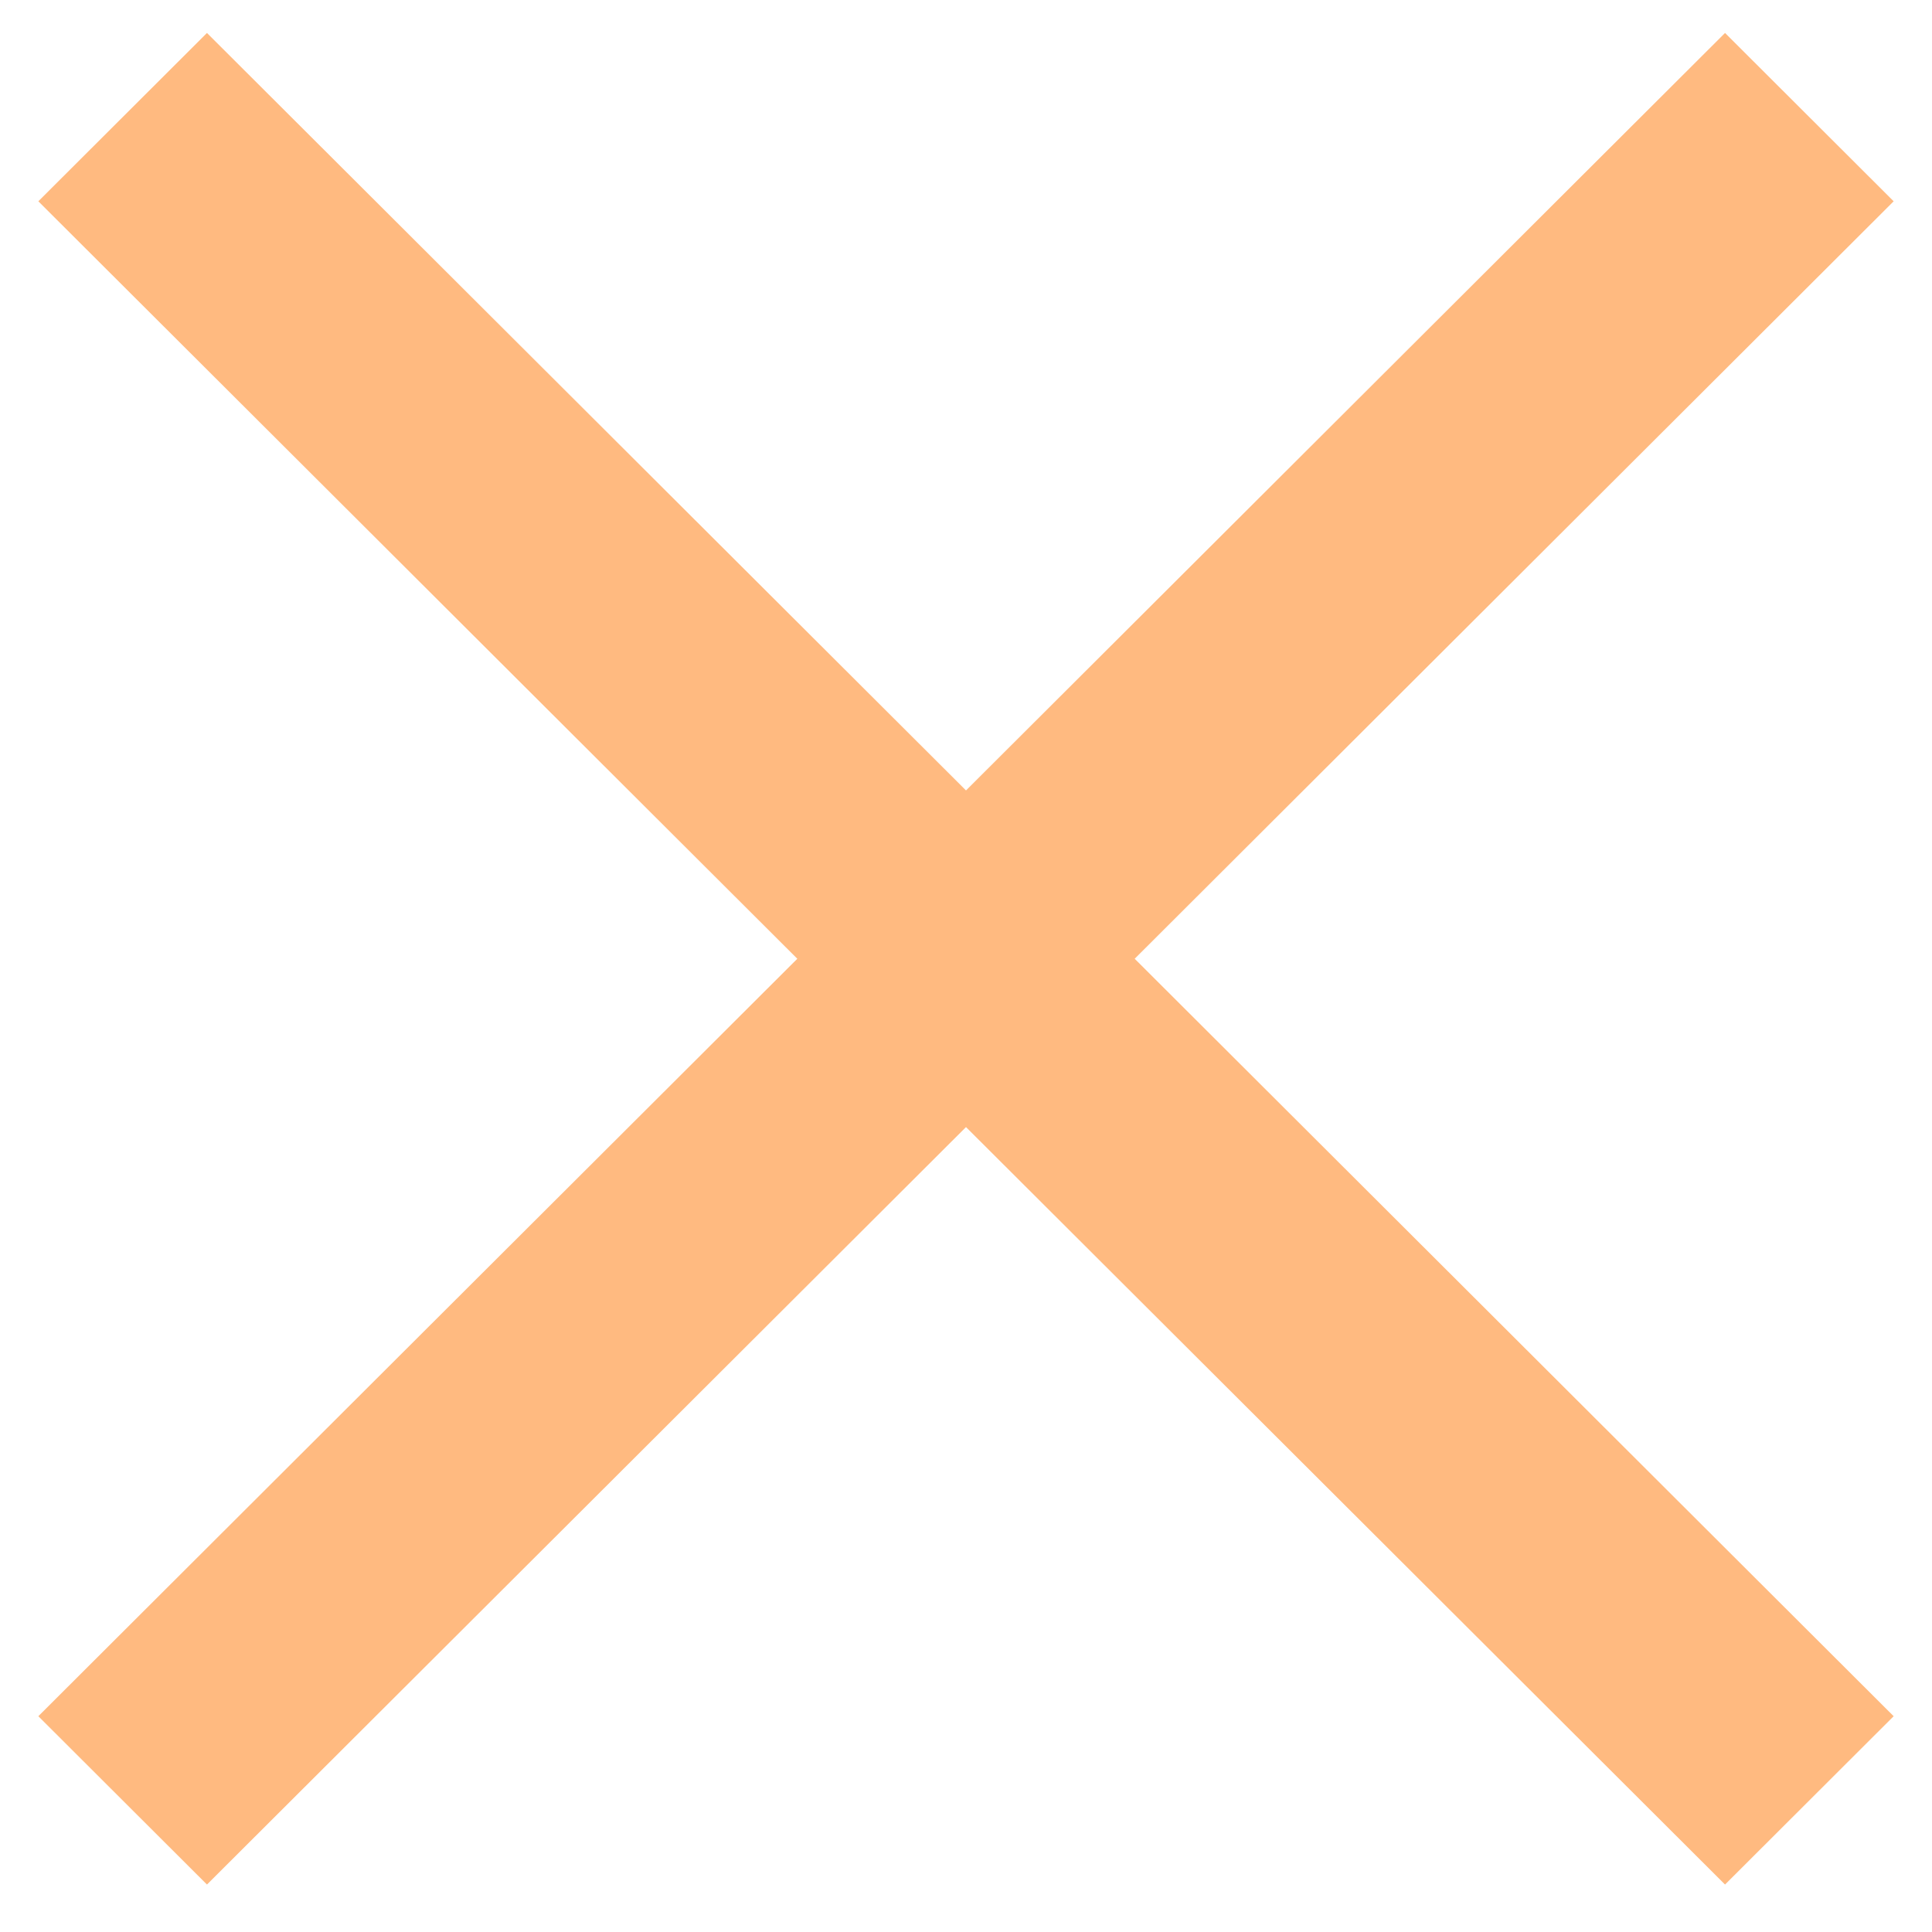
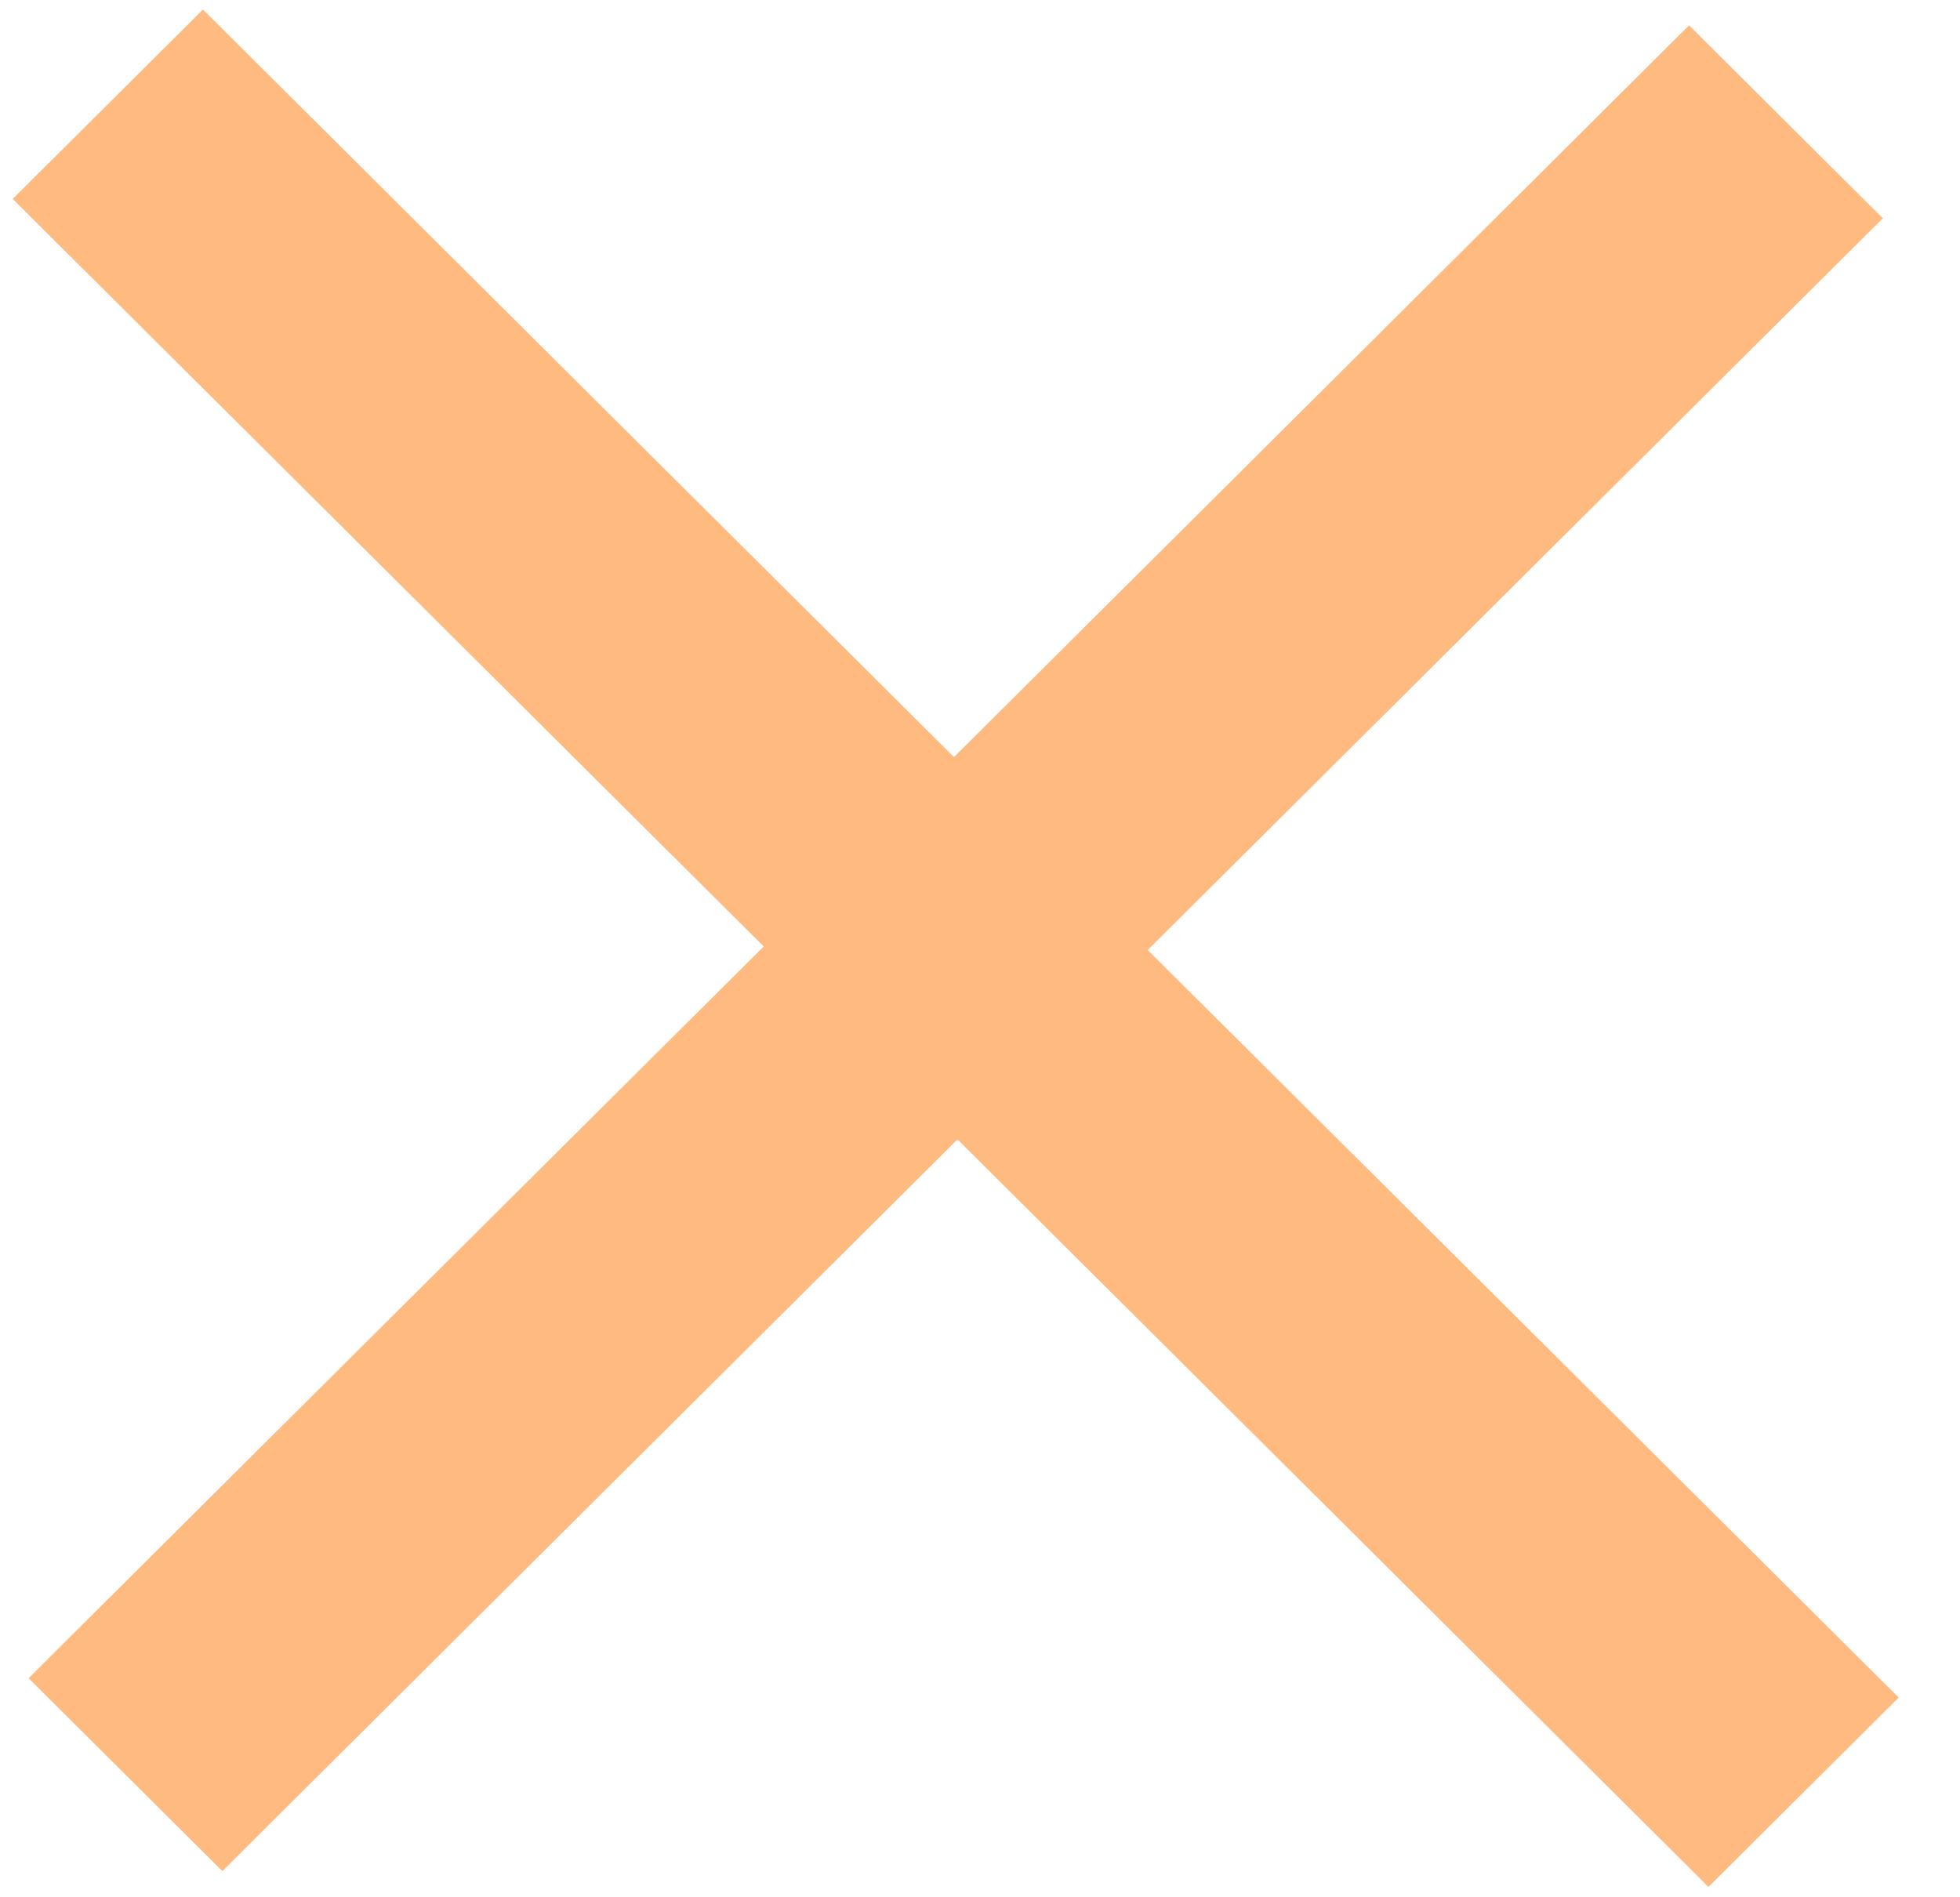
- <svg xmlns="http://www.w3.org/2000/svg" width="32" height="32" viewBox="0 0 32 32" fill="none">
-   <path stroke-width="1.1" fill-rule="evenodd" clip-rule="evenodd" d="M28.572 31.214L16 18.668L3.428 31.214L0.635 28.426L13.206 15.88L0.635 3.334L3.428 0.546L16 13.092L28.572 0.546L31.365 3.334L18.794 15.88L31.365 28.426L28.572 31.214Z" fill="#FFBA80" />
+ <svg xmlns="http://www.w3.org/2000/svg" width="31" height="30" viewBox="0 0 31 30" fill="none">
+   <path d="M26.915 29.531L27.021 29.637L27.128 29.531L29.711 26.959L29.818 26.853L29.711 26.747L17.94 15.028L29.46 3.559L29.567 3.453L29.46 3.347L26.821 0.719L26.715 0.613L26.608 0.719L15.088 12.188L3.317 0.469L3.21 0.363L3.104 0.469L0.52 3.041L0.414 3.147L0.52 3.253L12.292 14.972L0.771 26.441L0.665 26.547L0.771 26.653L3.411 29.281L3.517 29.387L3.623 29.281L15.144 17.812L26.915 29.531Z" fill="#FFBA80" stroke="#FFBA80" stroke-width="0.3" />
</svg>
